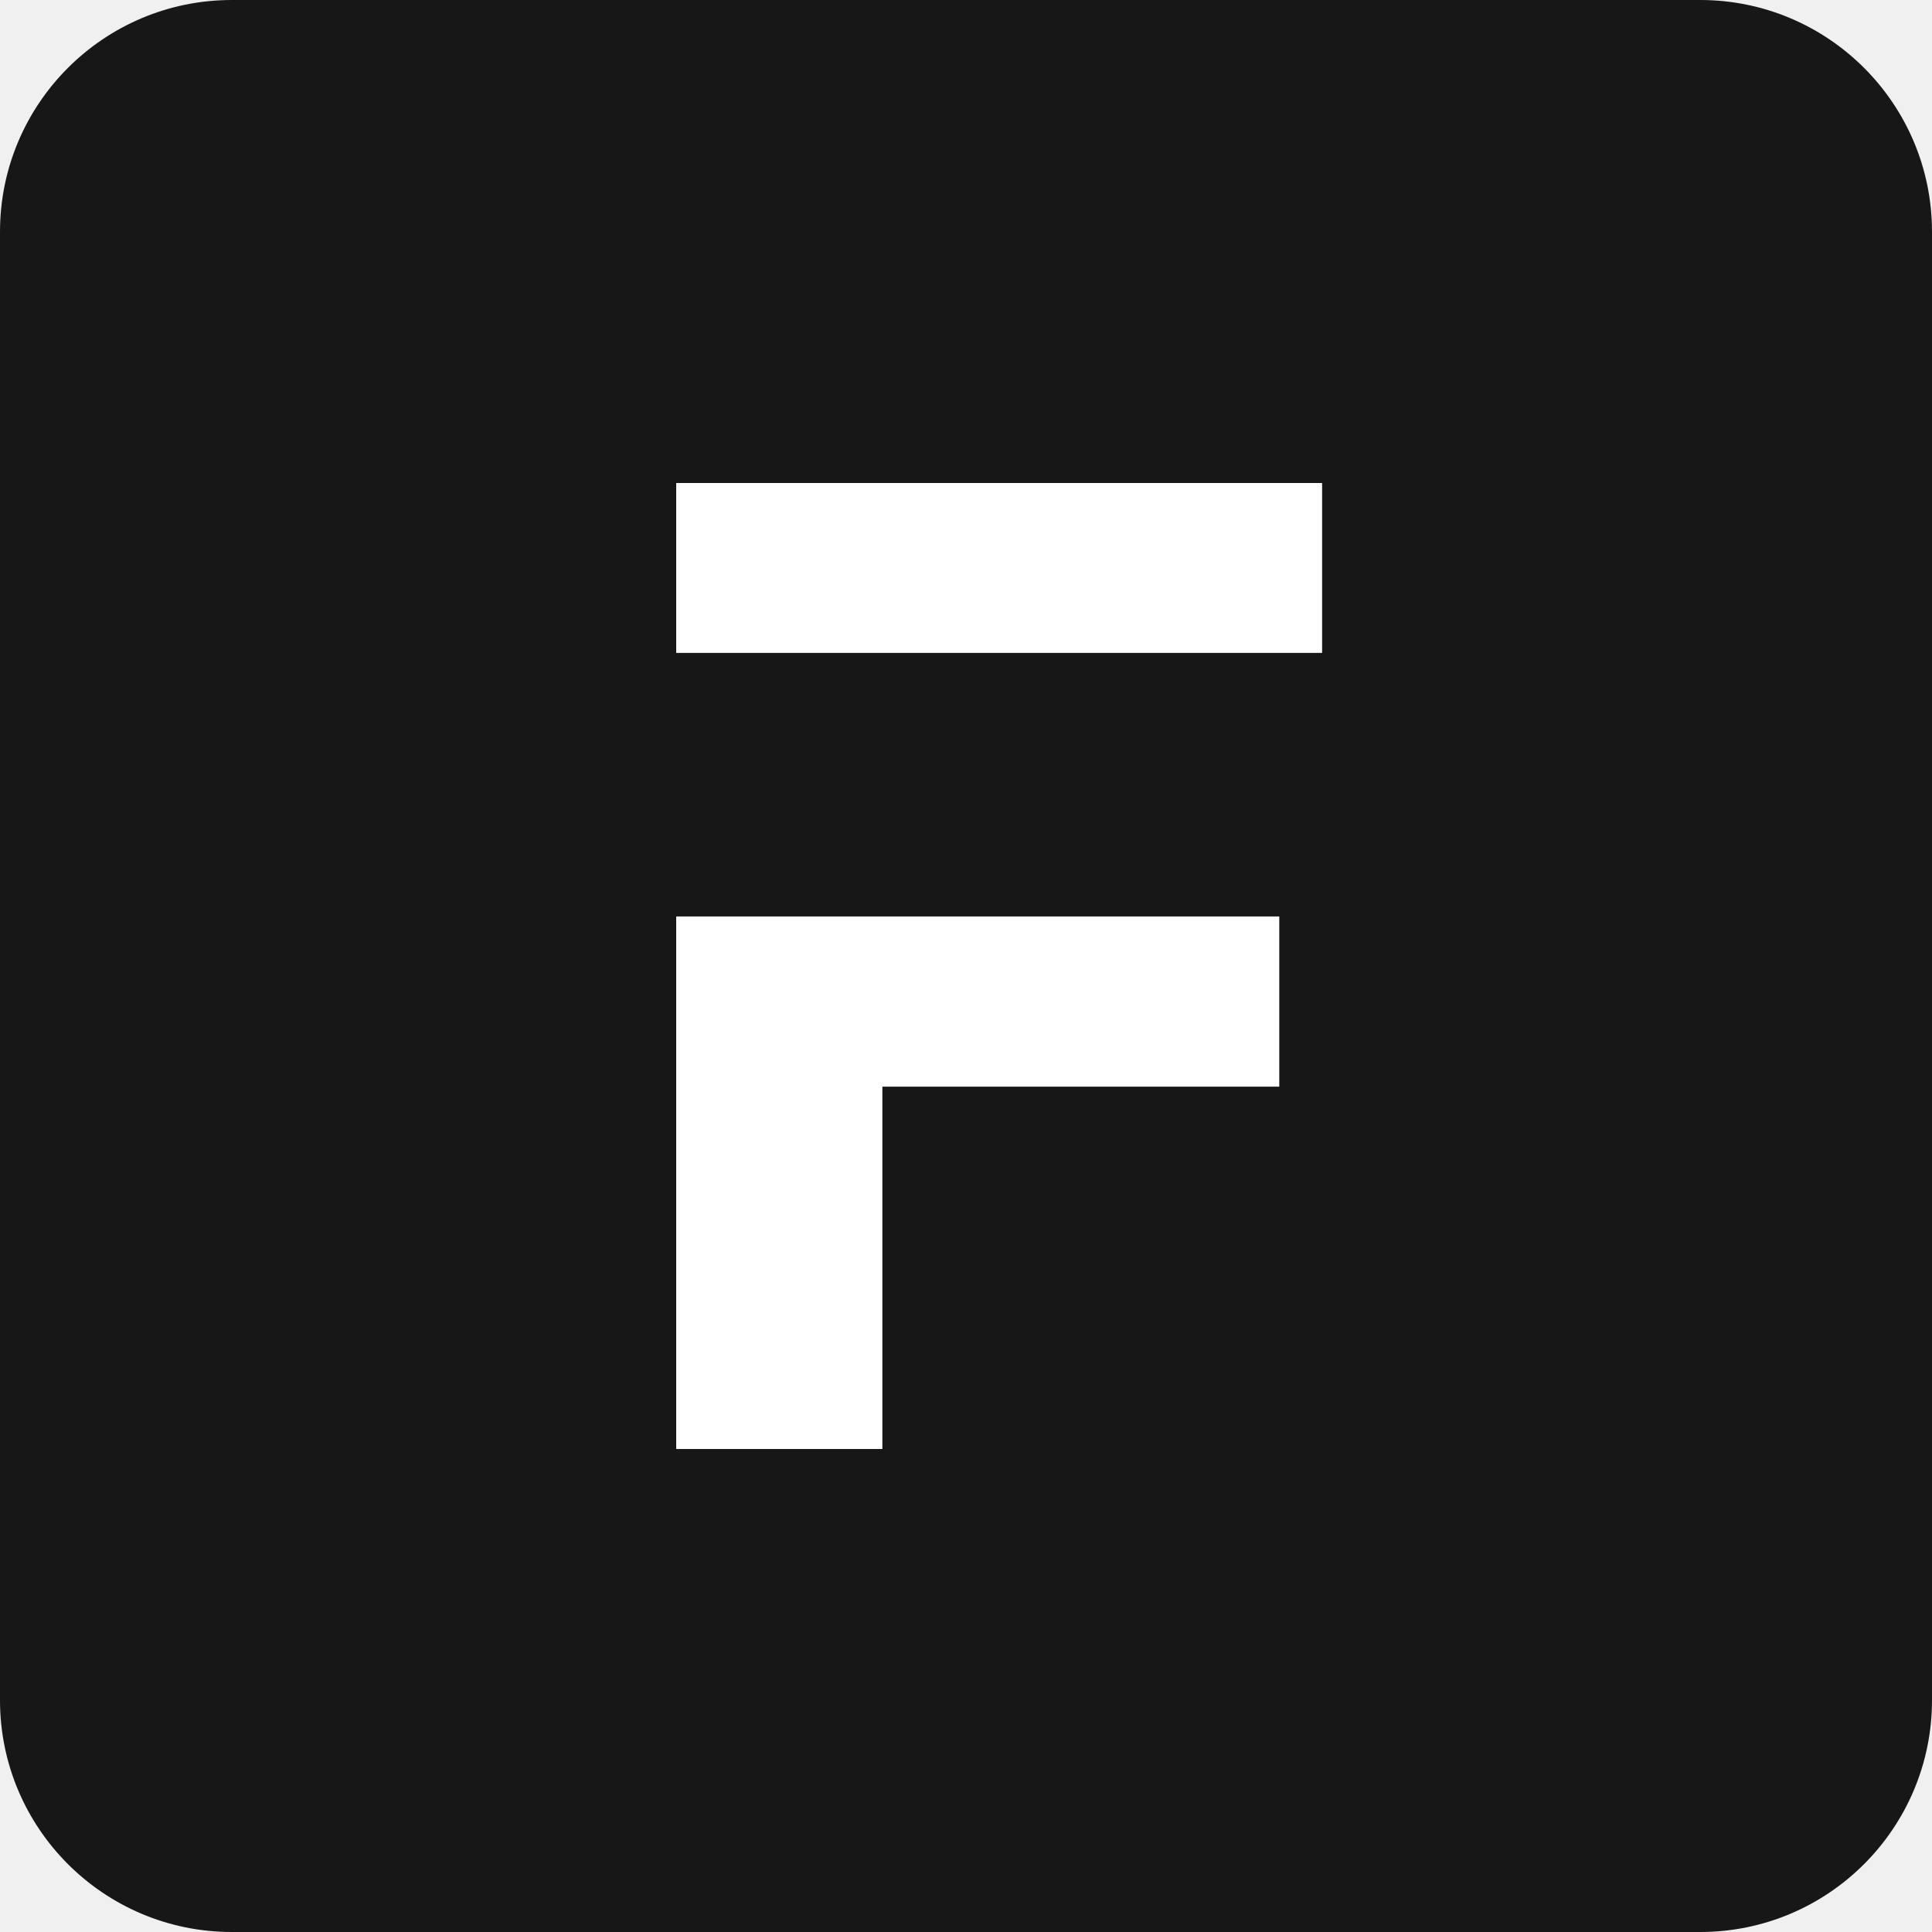
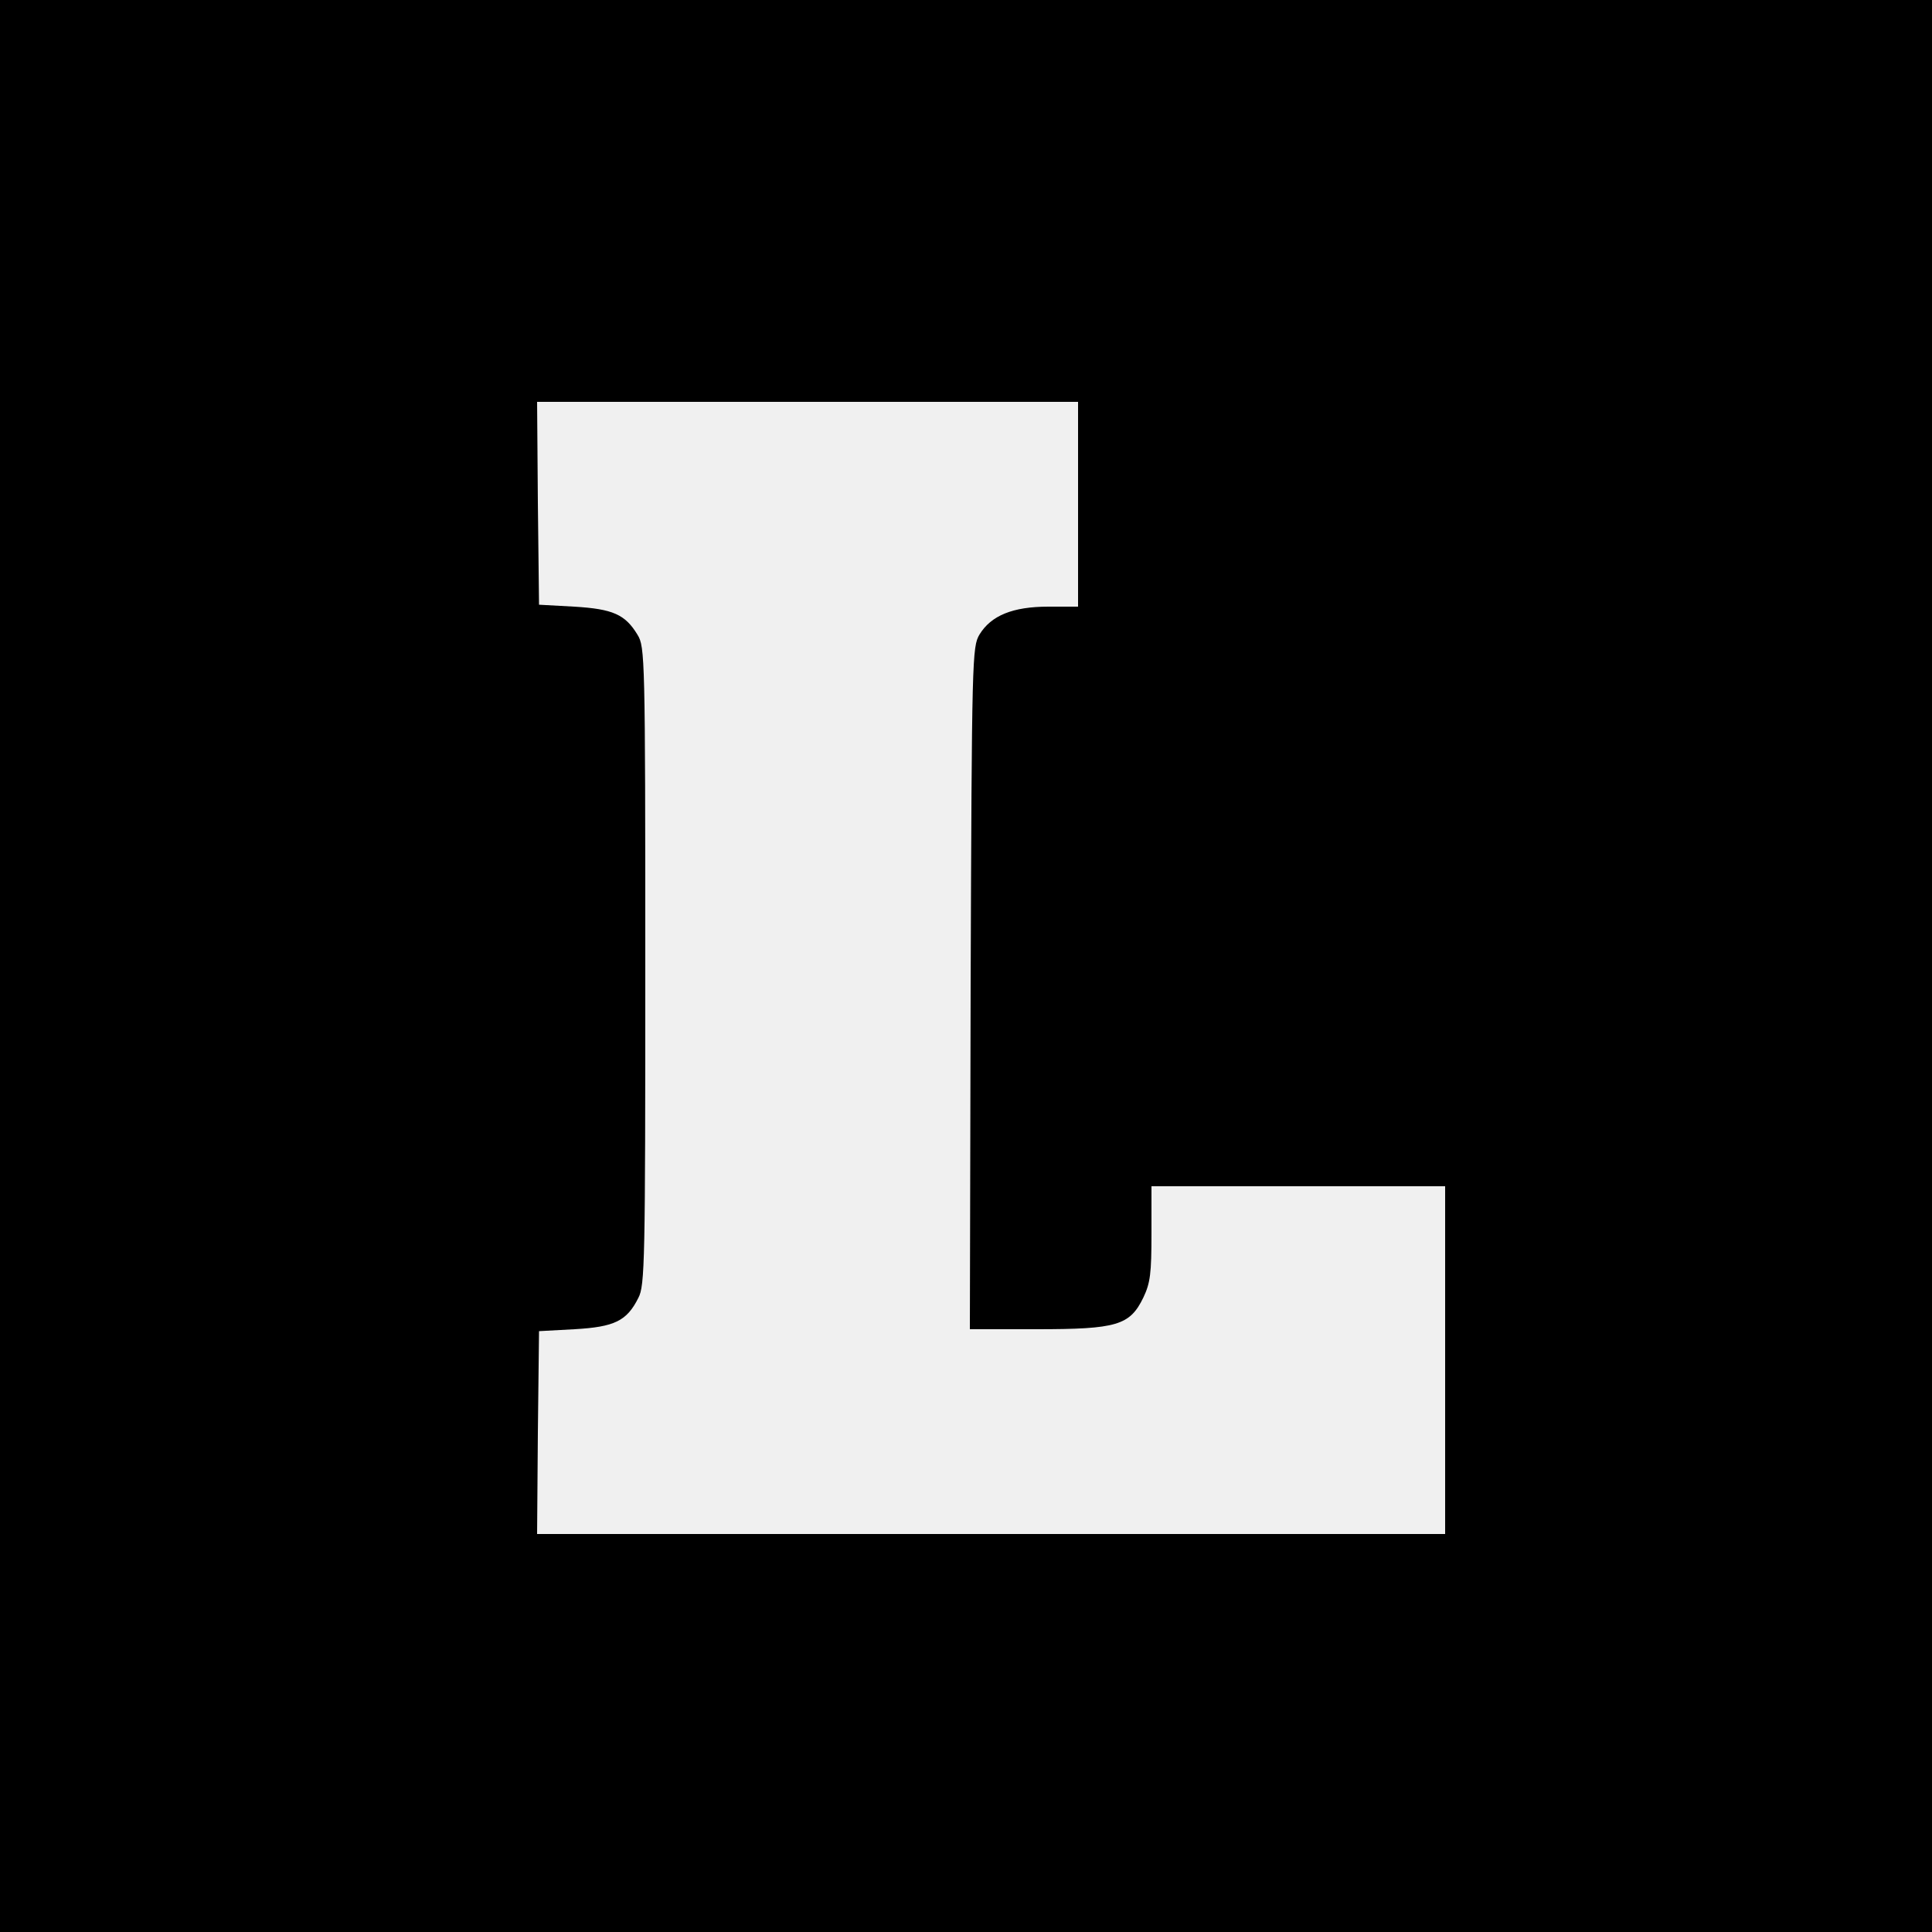
- <svg xmlns="http://www.w3.org/2000/svg" width="100" height="100" viewBox="0 0 100 100" fill="none">
-   <path d="M0 12C0 5.373 5.373 0 12 0H88C94.627 0 100 5.373 100 12V88C100 94.627 94.627 100 88 100H12C5.373 100 0 94.627 0 88V12Z" fill="#171717" />
-   <path d="M68.432 25H35V33.794H68.432V25Z" fill="white" />
-   <path d="M35 47.436V75H45.671V56.245H66.215V47.436H35Z" fill="white" />
+ <svg xmlns="http://www.w3.org/2000/svg" version="1.0" width="500pt" height="500pt" viewBox="0 0 500 500" preserveAspectRatio="xMidYMid meet">
+   <g transform="translate(0,500) scale(0.1,-0.1)" fill="#000000" stroke="none">
+     <path d="M0 2500 l0 -2500 2500 0 2500 0 0 2500 0 2500 -2500 0 -2500 0 0 -2500z m2790 1195 l0 -265 -77 0 c-92 0 -148 -23 -178 -72 -19 -32 -20 -56 -23 -916 l-2 -882 172 0 c209 0 242 10 277 82 18 38 21 62 21 166 l0 122 380 0 380 0 0 -450 0 -450 -1175 0 -1175 0 2 263 3 262 92 5 c103 6 135 21 165 81 17 32 18 93 18 859 0 800 -1 826 -20 857 -32 53 -64 67 -164 73 l-91 5 -3 263 -2 262 700 0 700 0 0 -265z" />
+   </g>
</svg>
